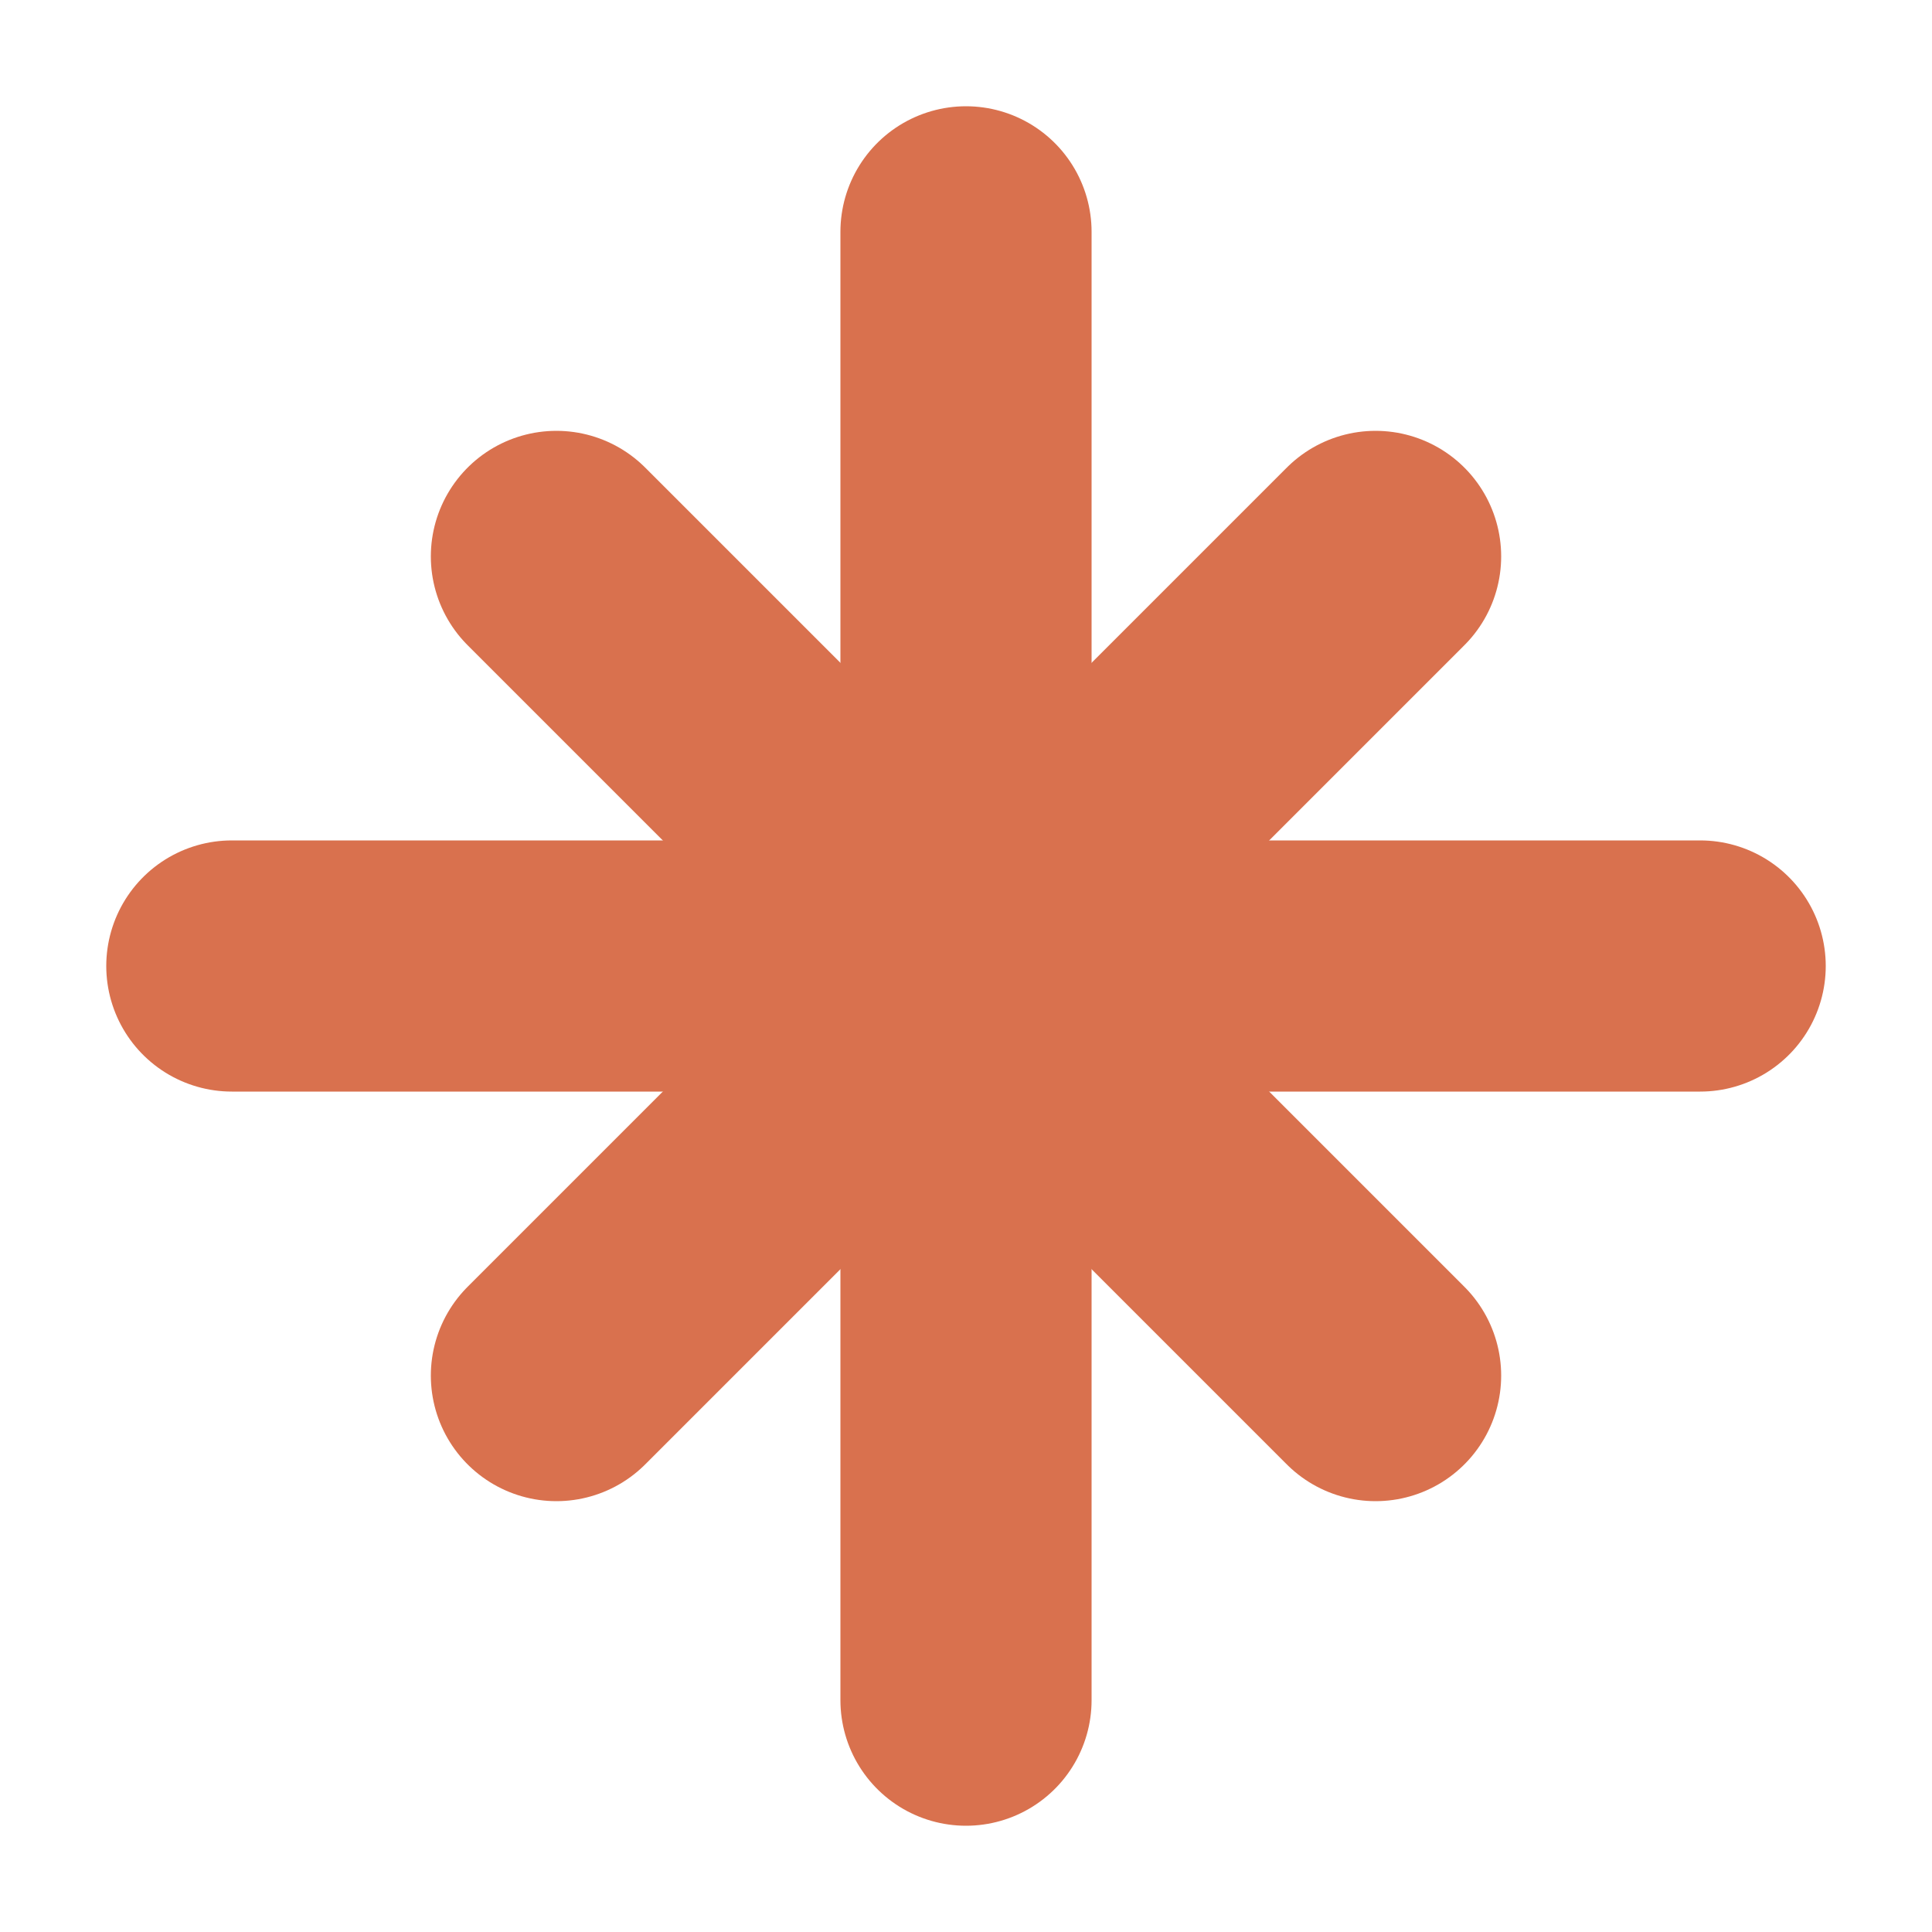
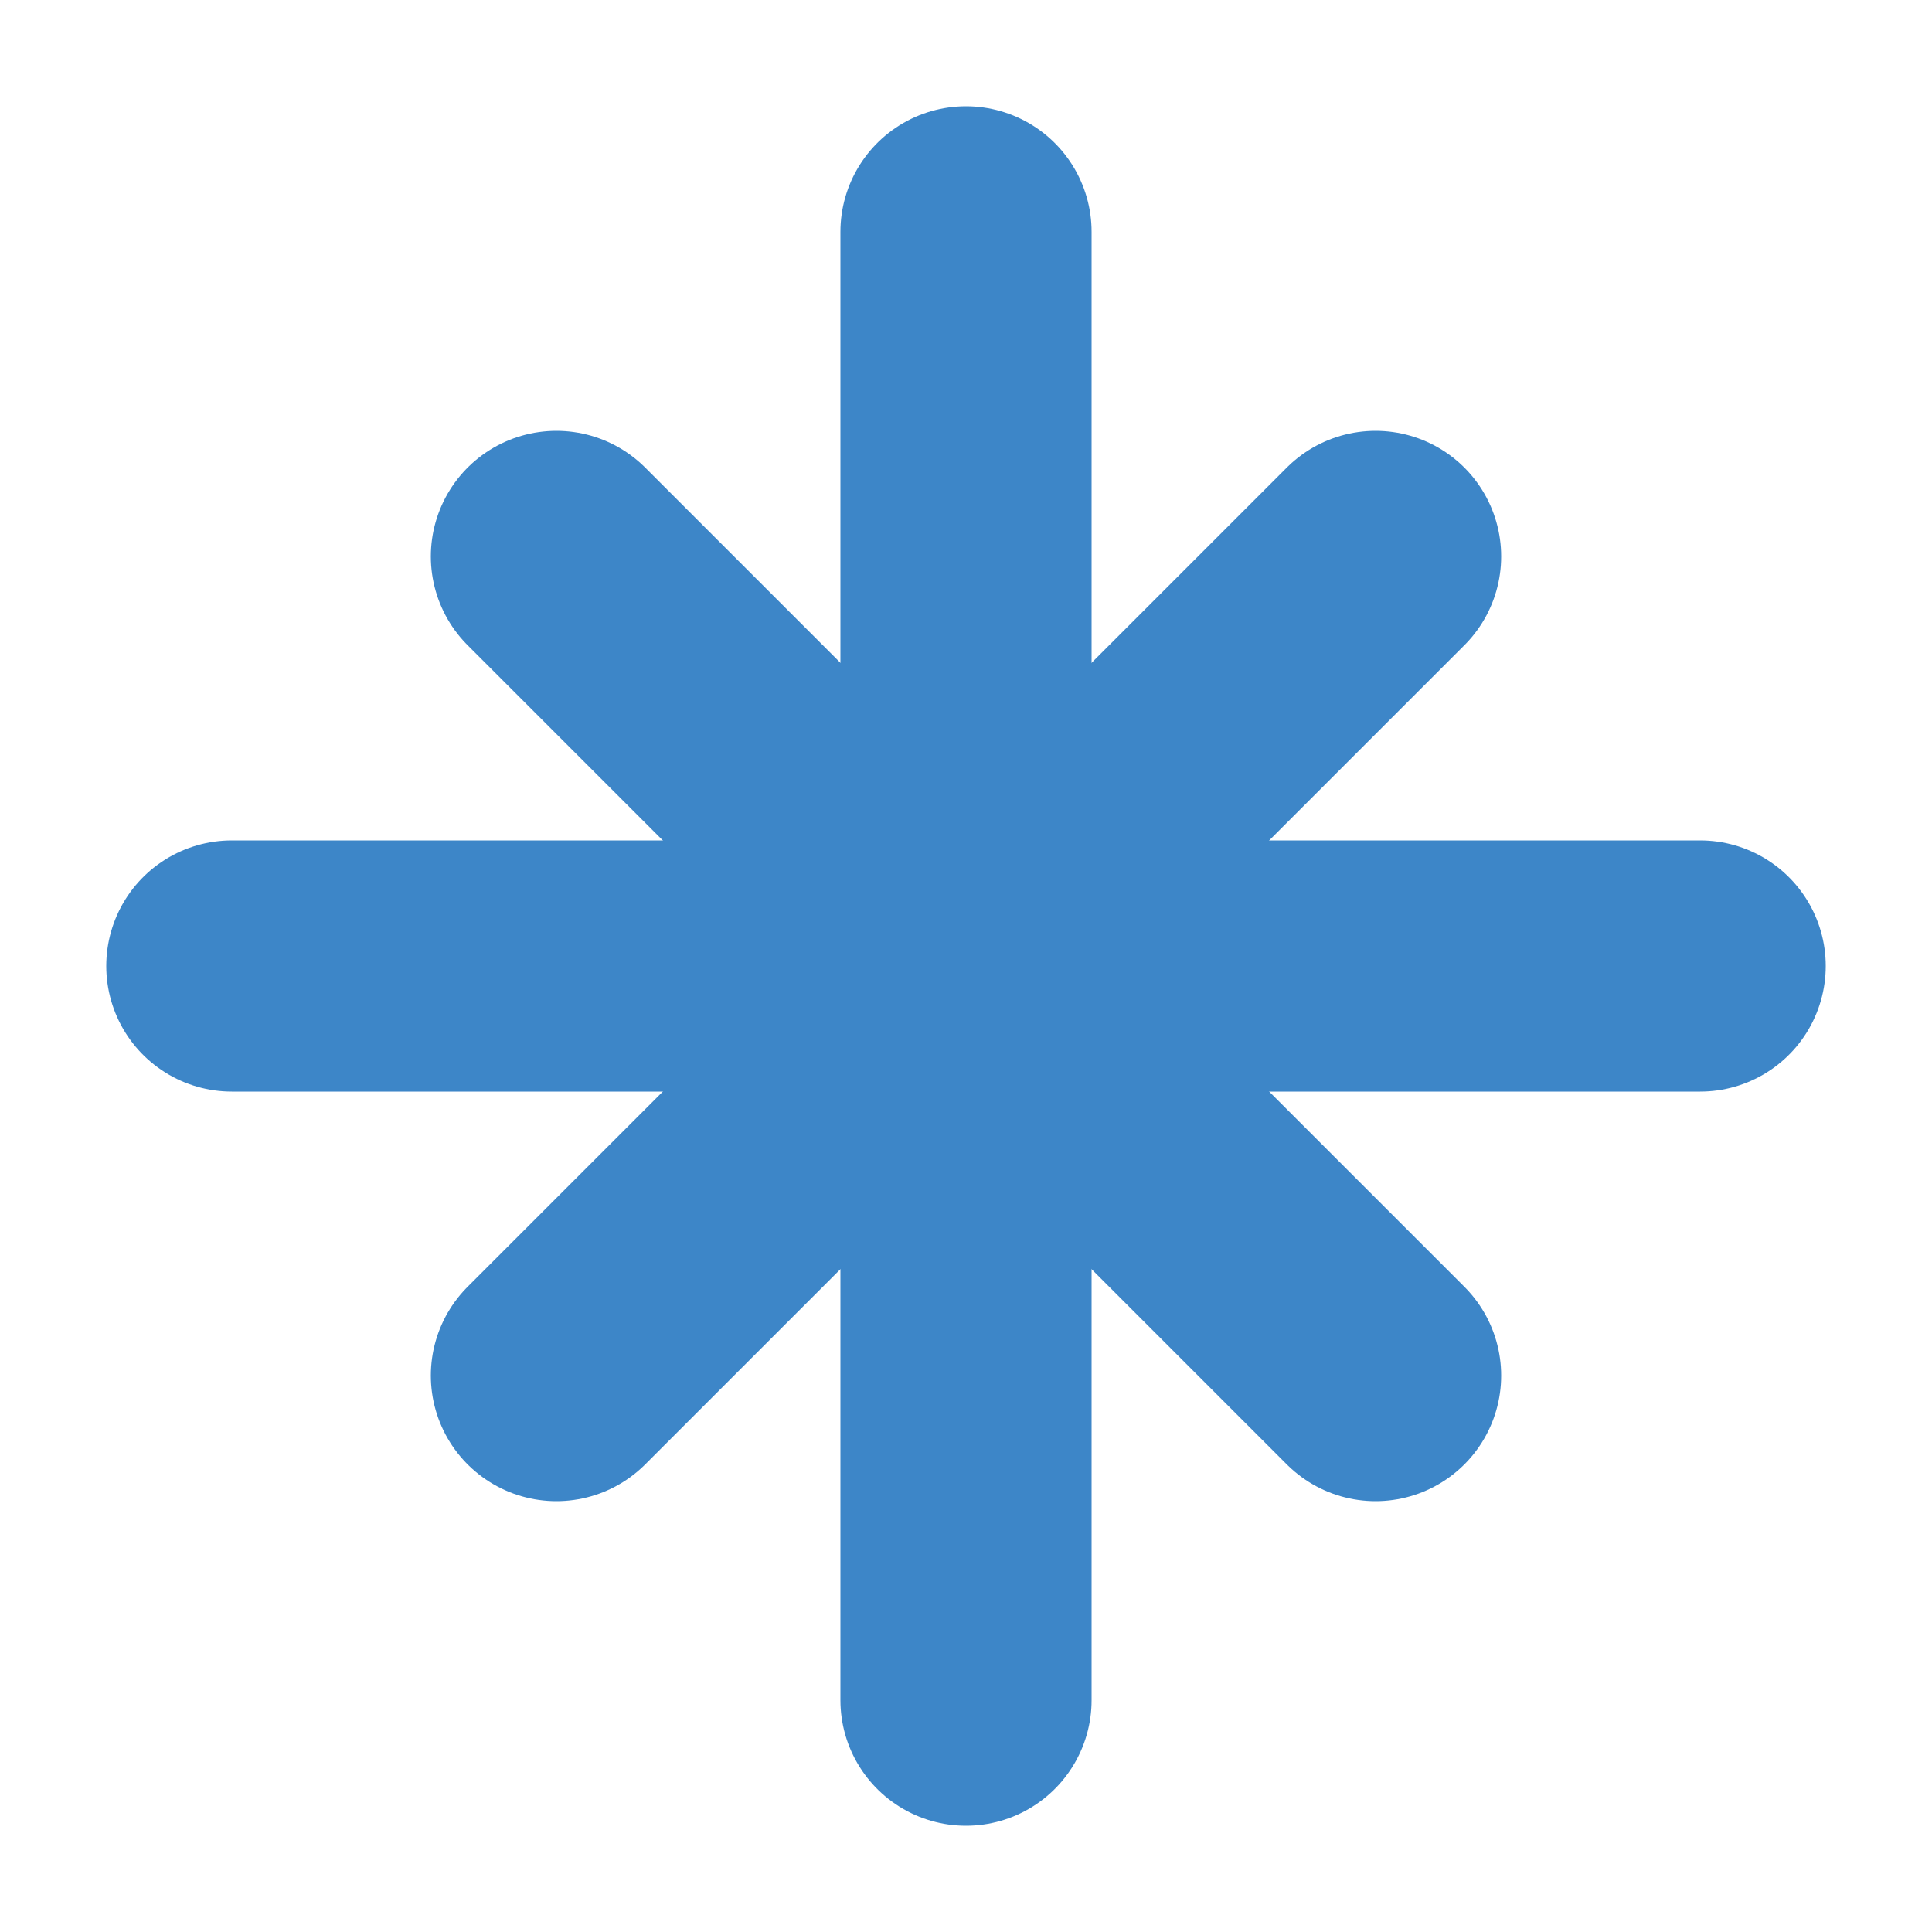
<svg xmlns="http://www.w3.org/2000/svg" viewBox="0 0 100 100" fill="none">
-   <g stroke="#D9714E" stroke-width="13" stroke-linecap="round">
+   <g stroke="#3D86C8" stroke-width="13" stroke-linecap="round">
    <path d="M50 12V88" />
    <path d="M12 50H88" />
    <path d="M28.8 28.8 71.2 71.2" />
    <path d="M71.2 28.8 28.8 71.2" />
  </g>
</svg>
